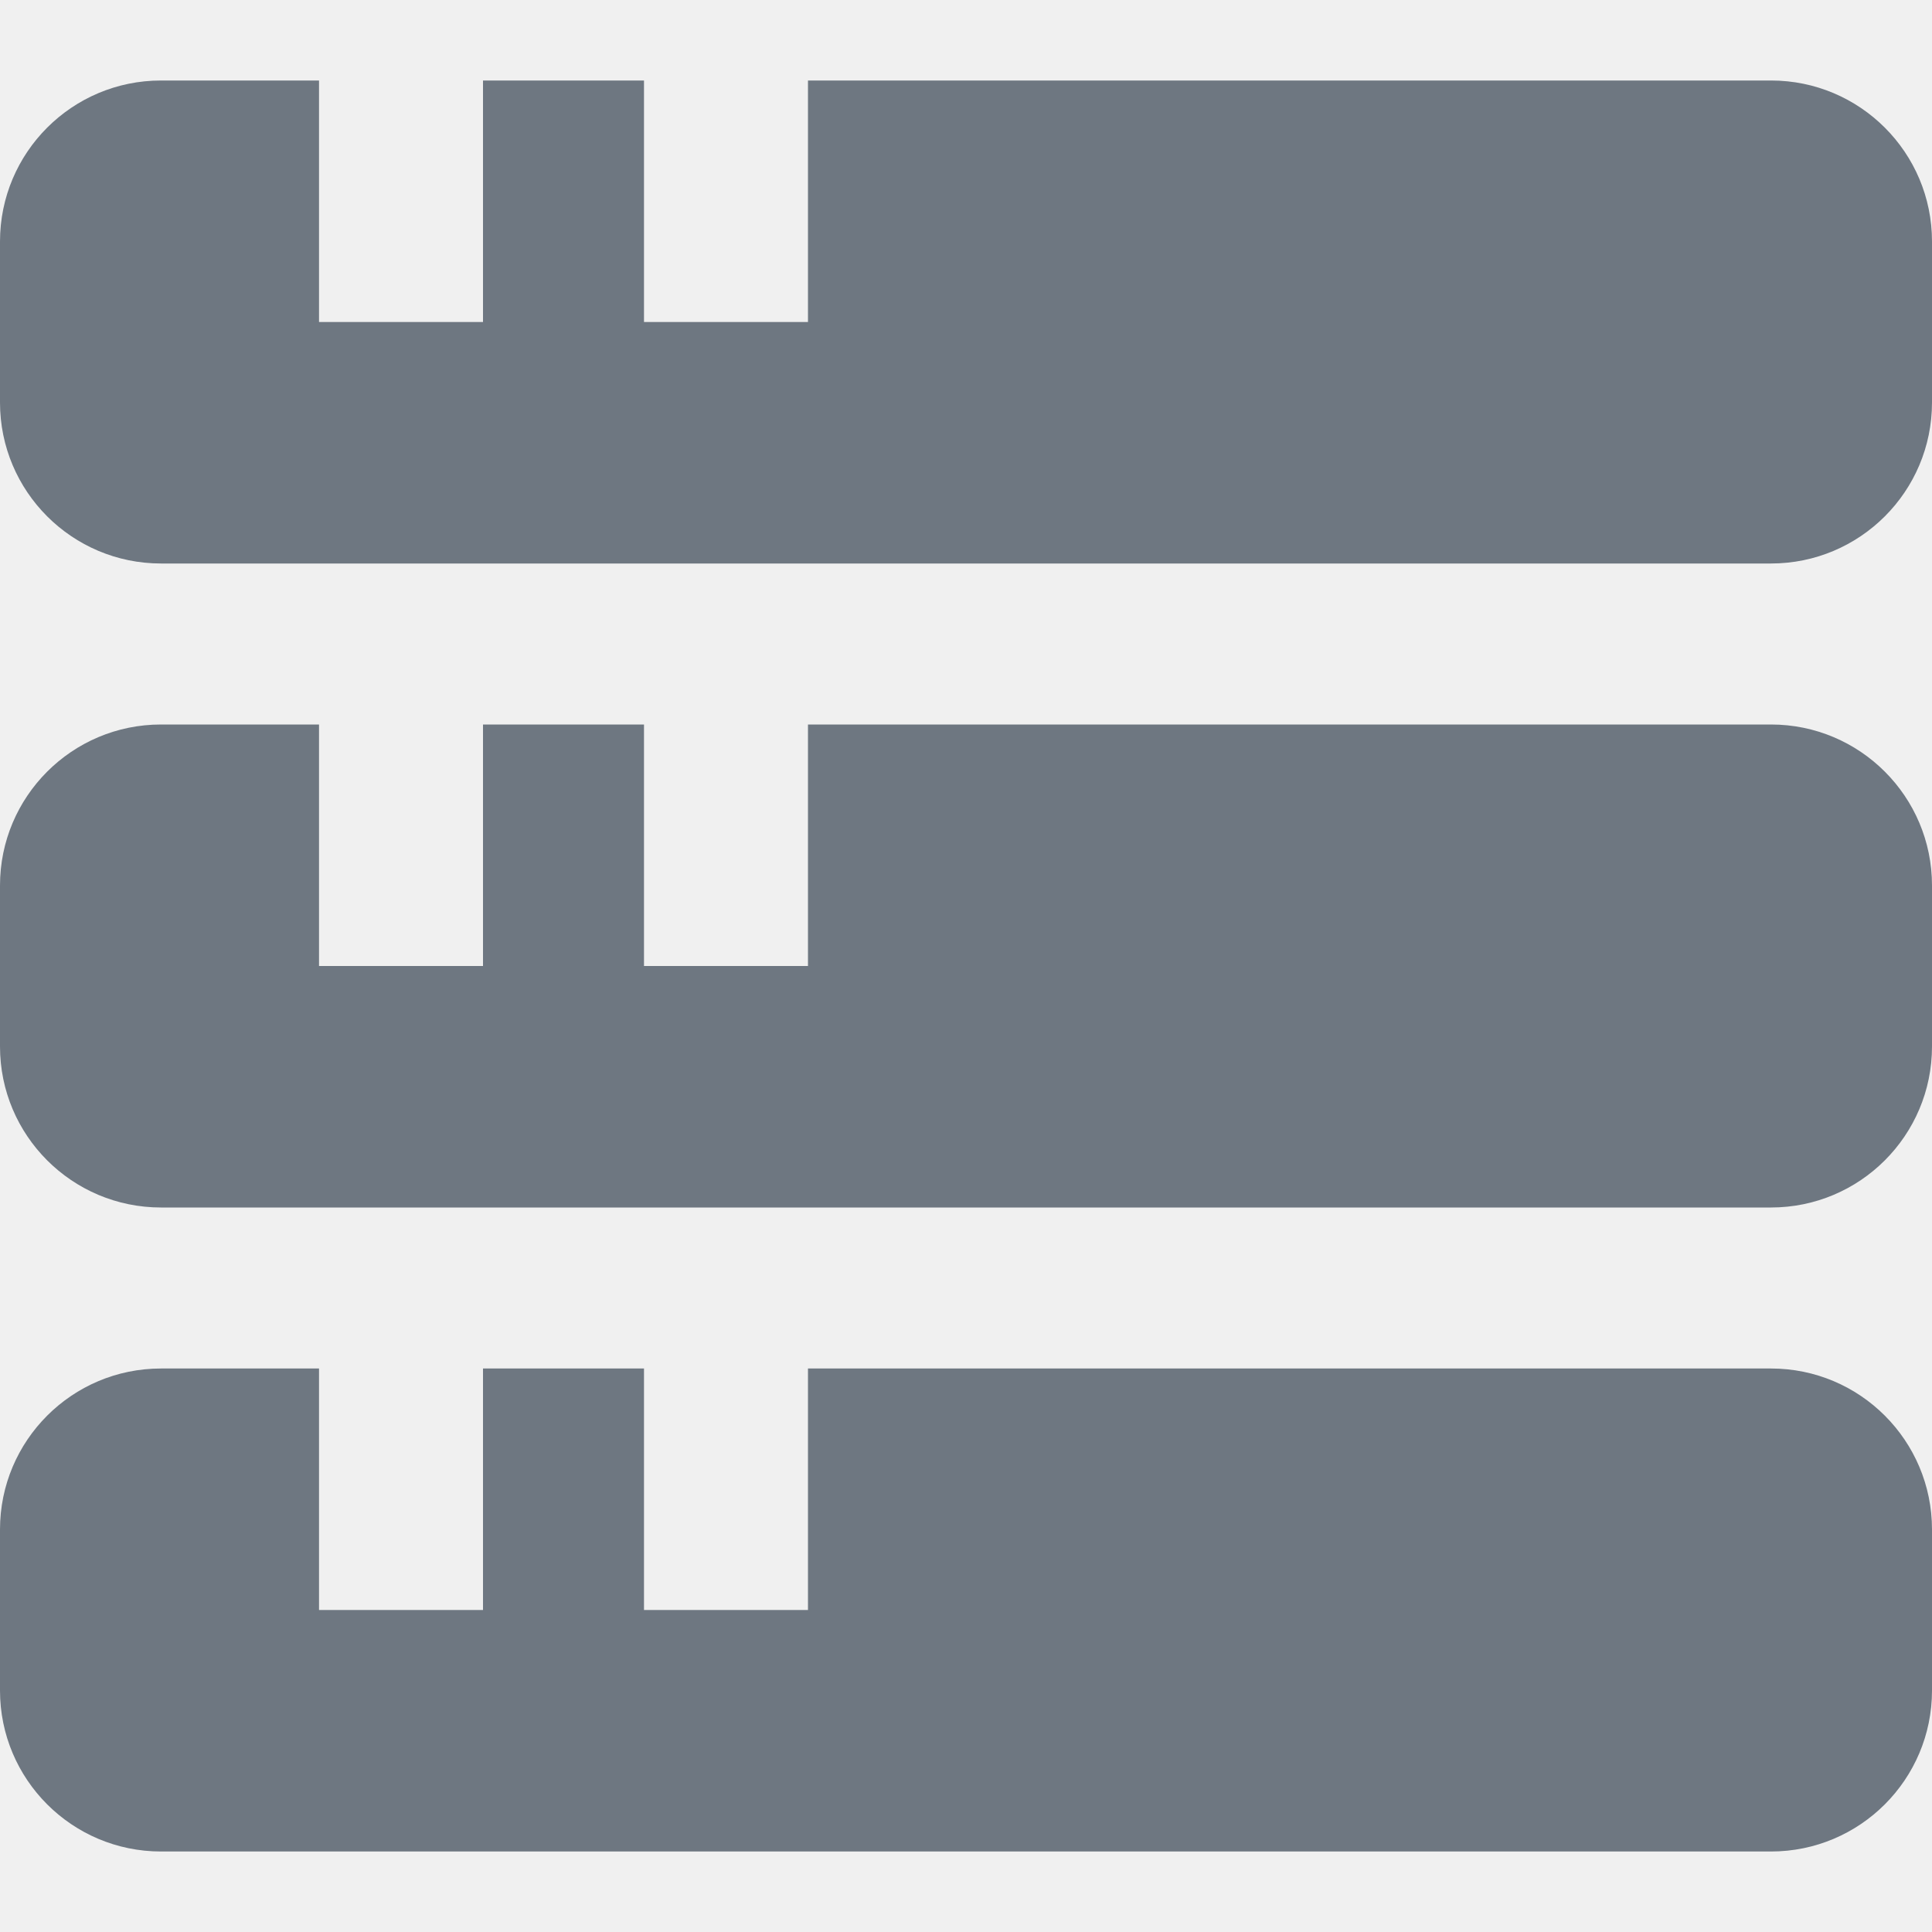
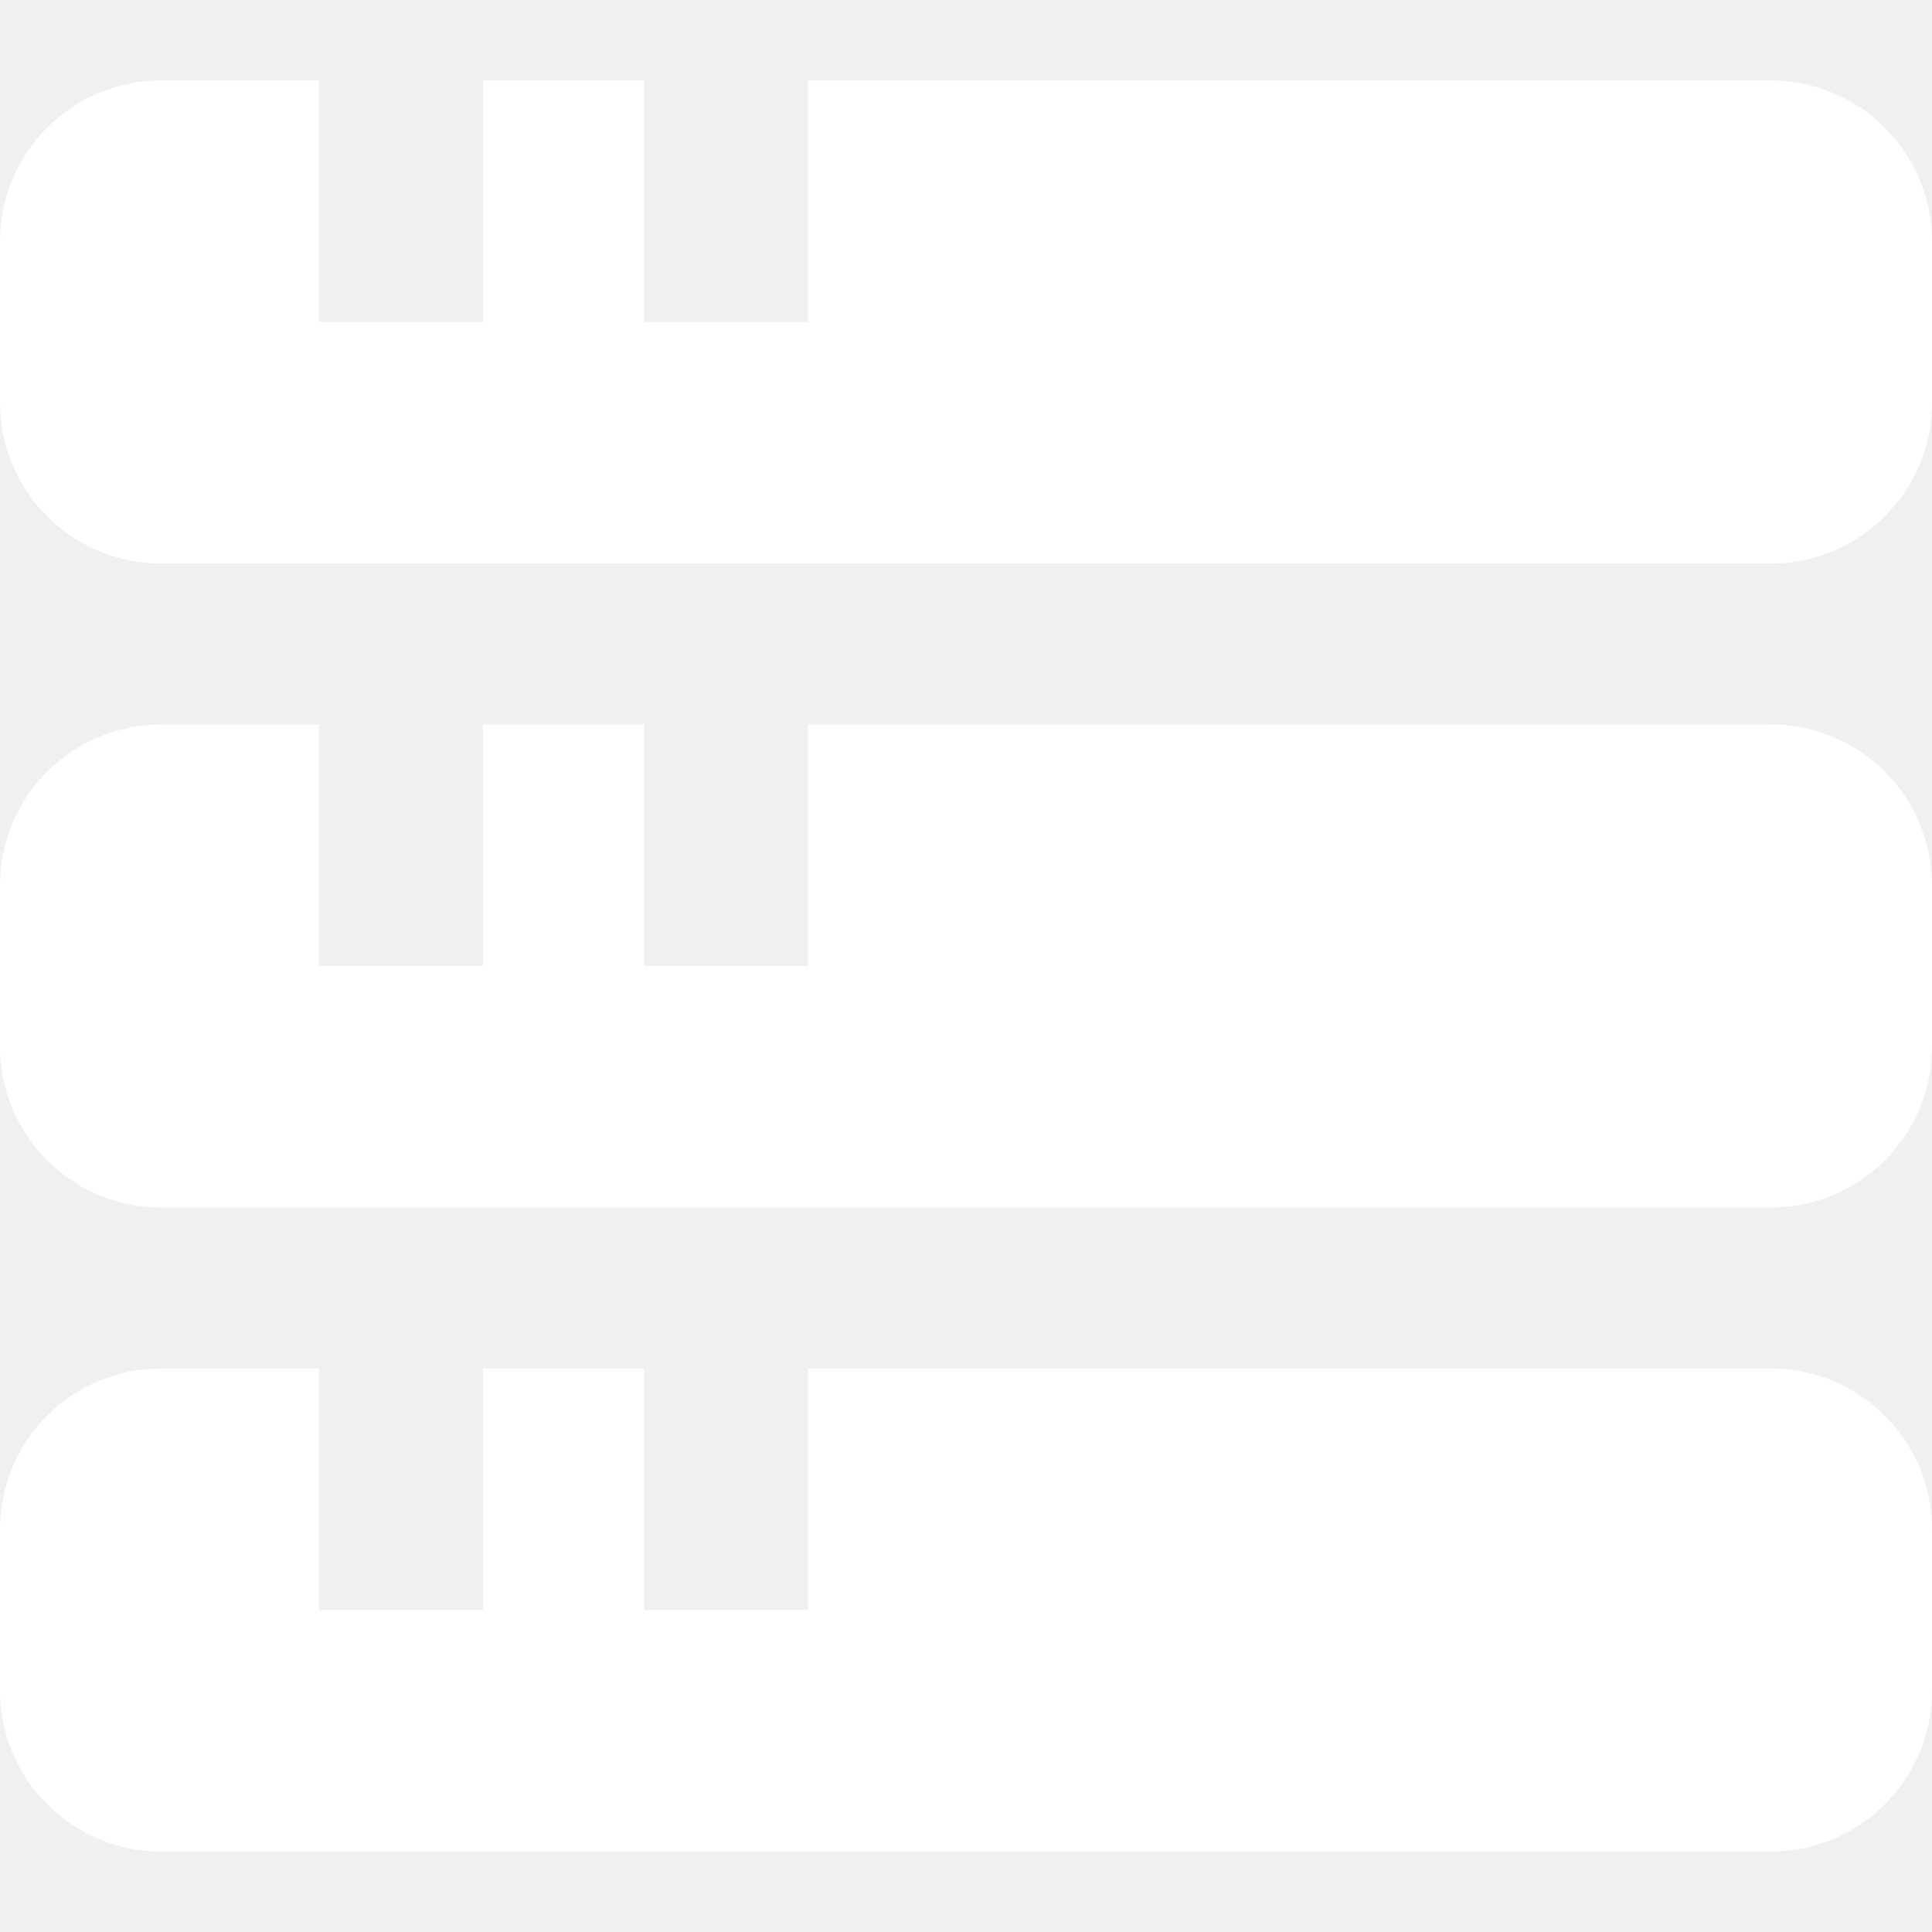
- <svg xmlns="http://www.w3.org/2000/svg" fill="#6e7781" id="Layer_1" data-name="Layer 1" viewBox="0 0 24 24" width="512" height="512">
+ <svg xmlns="http://www.w3.org/2000/svg" fill="white" id="Layer_1" data-name="Layer 1" viewBox="0 0 24 24" width="512" height="512">
  <path d="M22,1H10.037V4H8V1H6V4H3.963V1H2A2,2,0,0,0,0,3V5A2,2,0,0,0,2,7H22a2,2,0,0,0,2-2V3A2,2,0,0,0,22,1Z" />
  <path d="M22,9H10.037v3H8V9H6v3H3.963V9H2a2,2,0,0,0-2,2v2a2,2,0,0,0,2,2H22a2,2,0,0,0,2-2V11A2,2,0,0,0,22,9Z" />
  <path d="M22,17H10.037v3H8V17H6v3H3.963V17H2a2,2,0,0,0-2,2v2a2,2,0,0,0,2,2H22a2,2,0,0,0,2-2V19A2,2,0,0,0,22,17Z" />
</svg>
